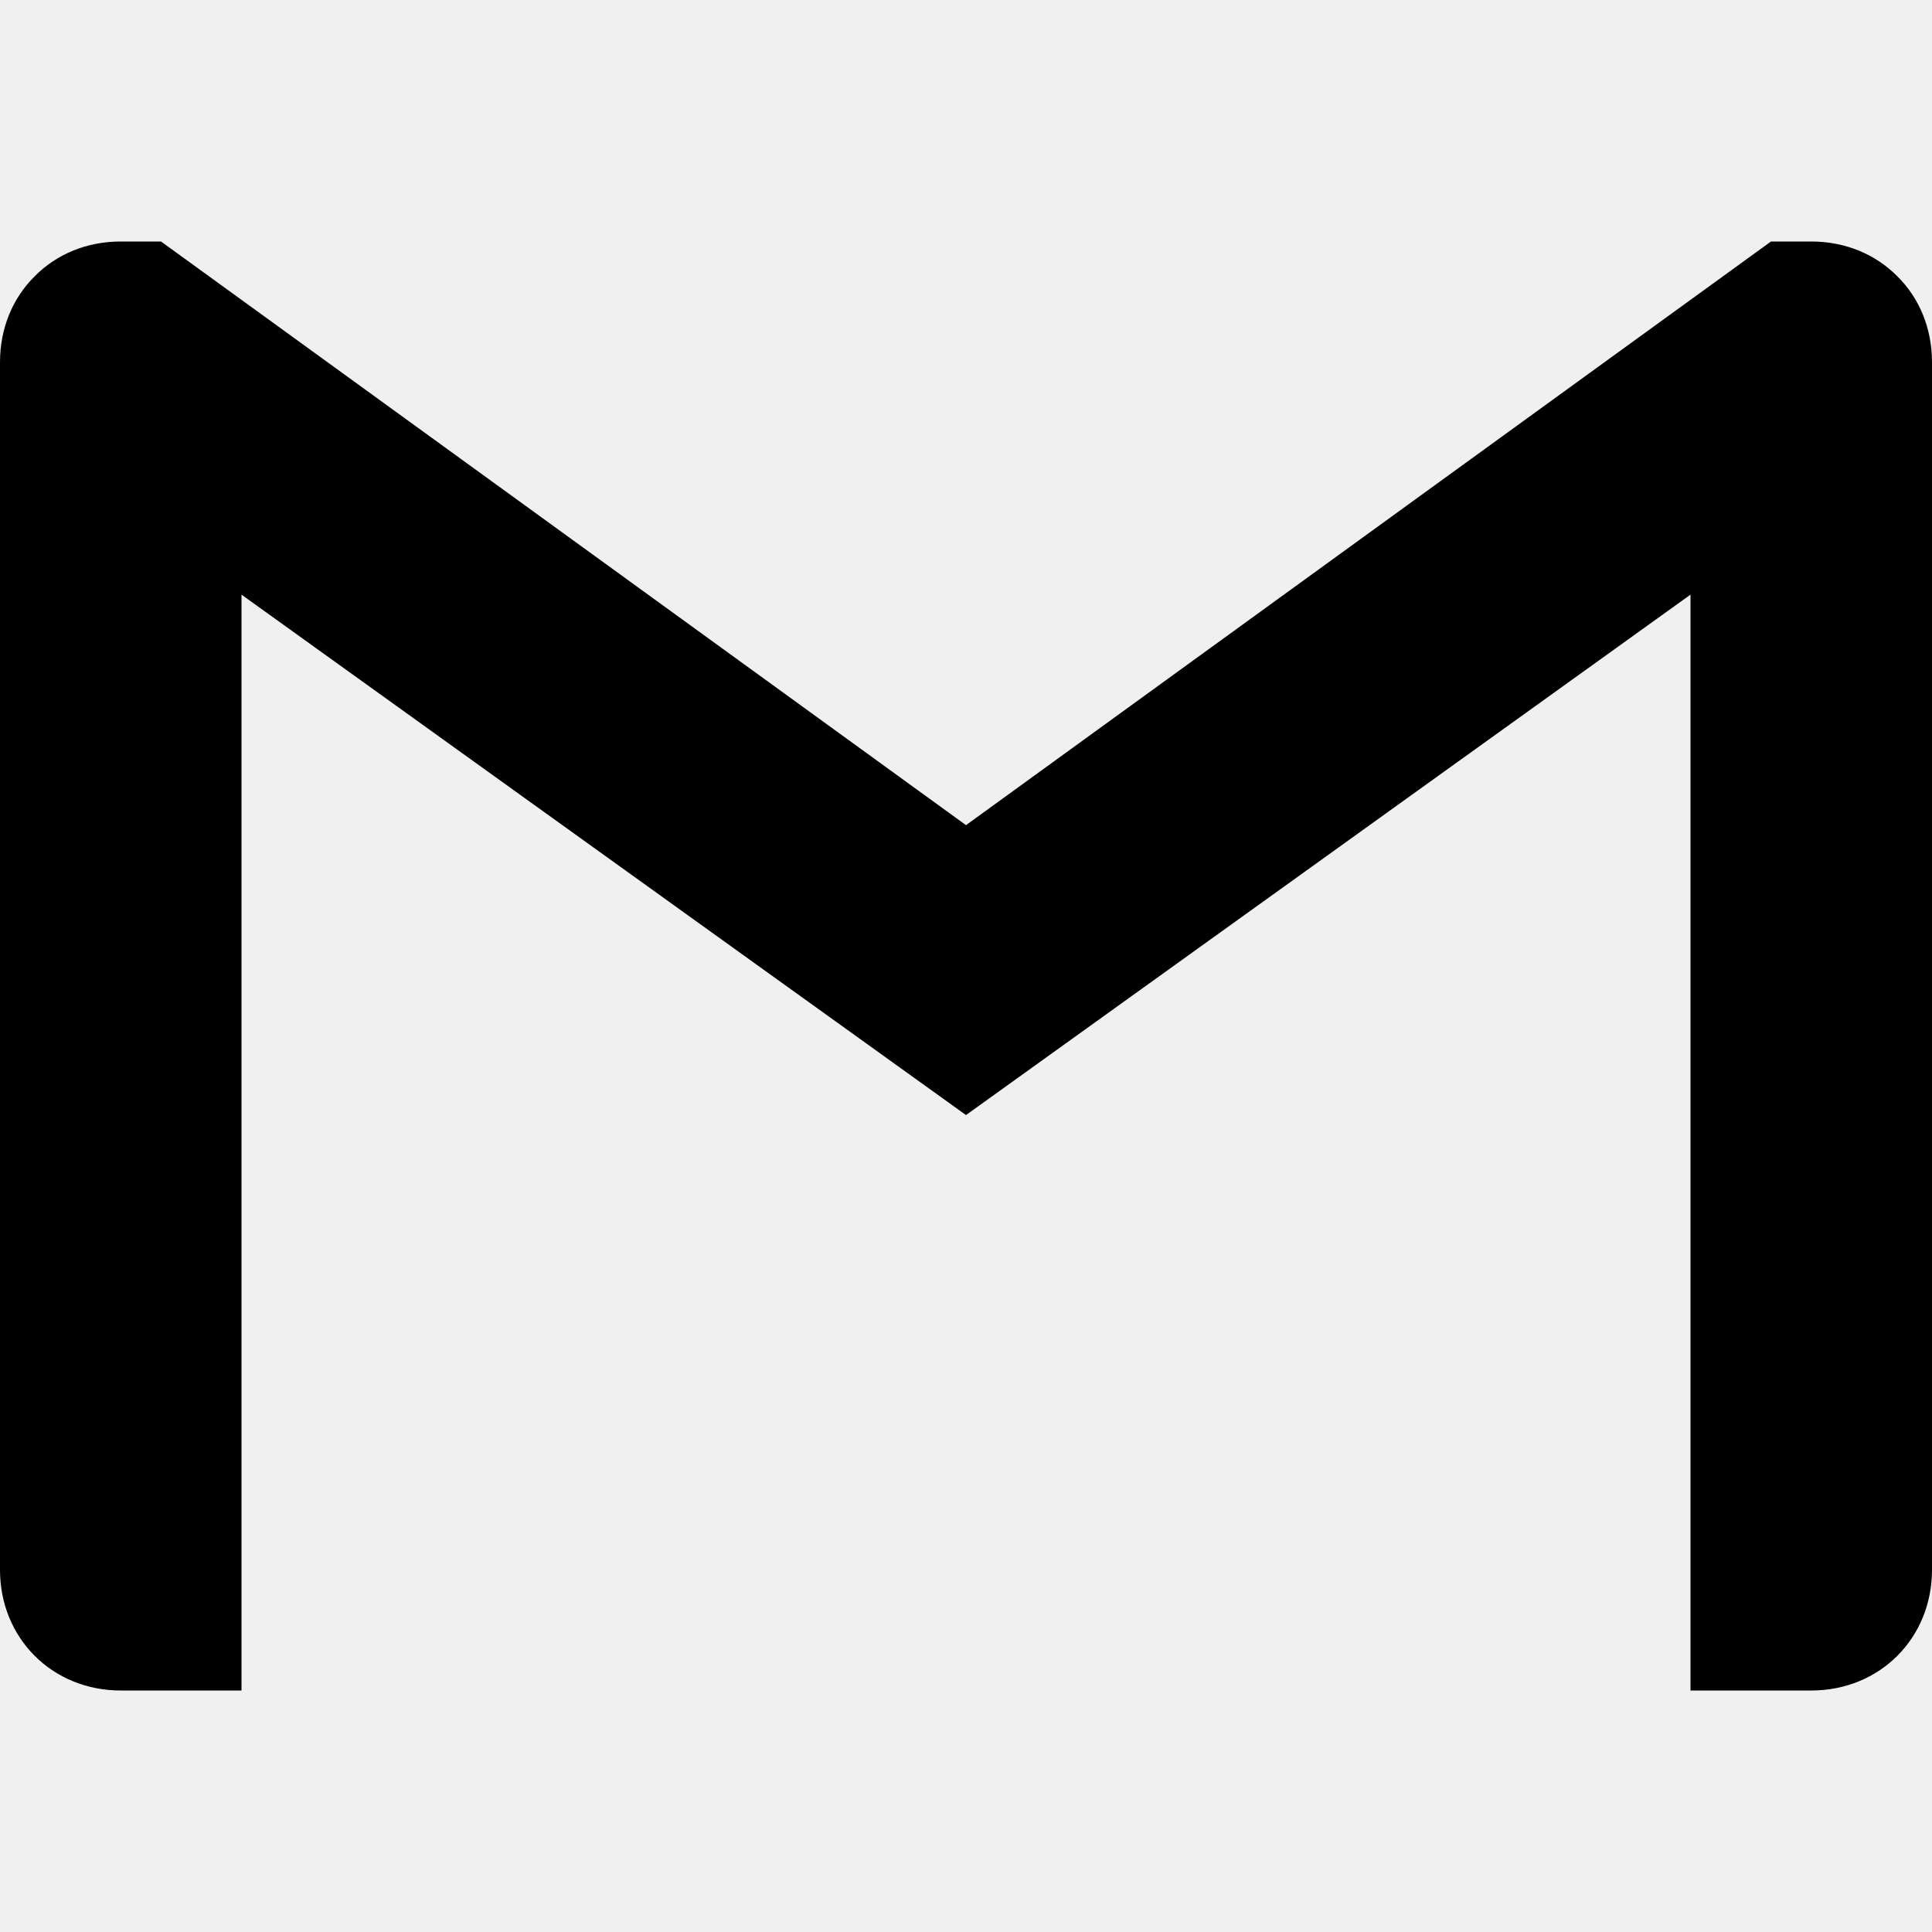
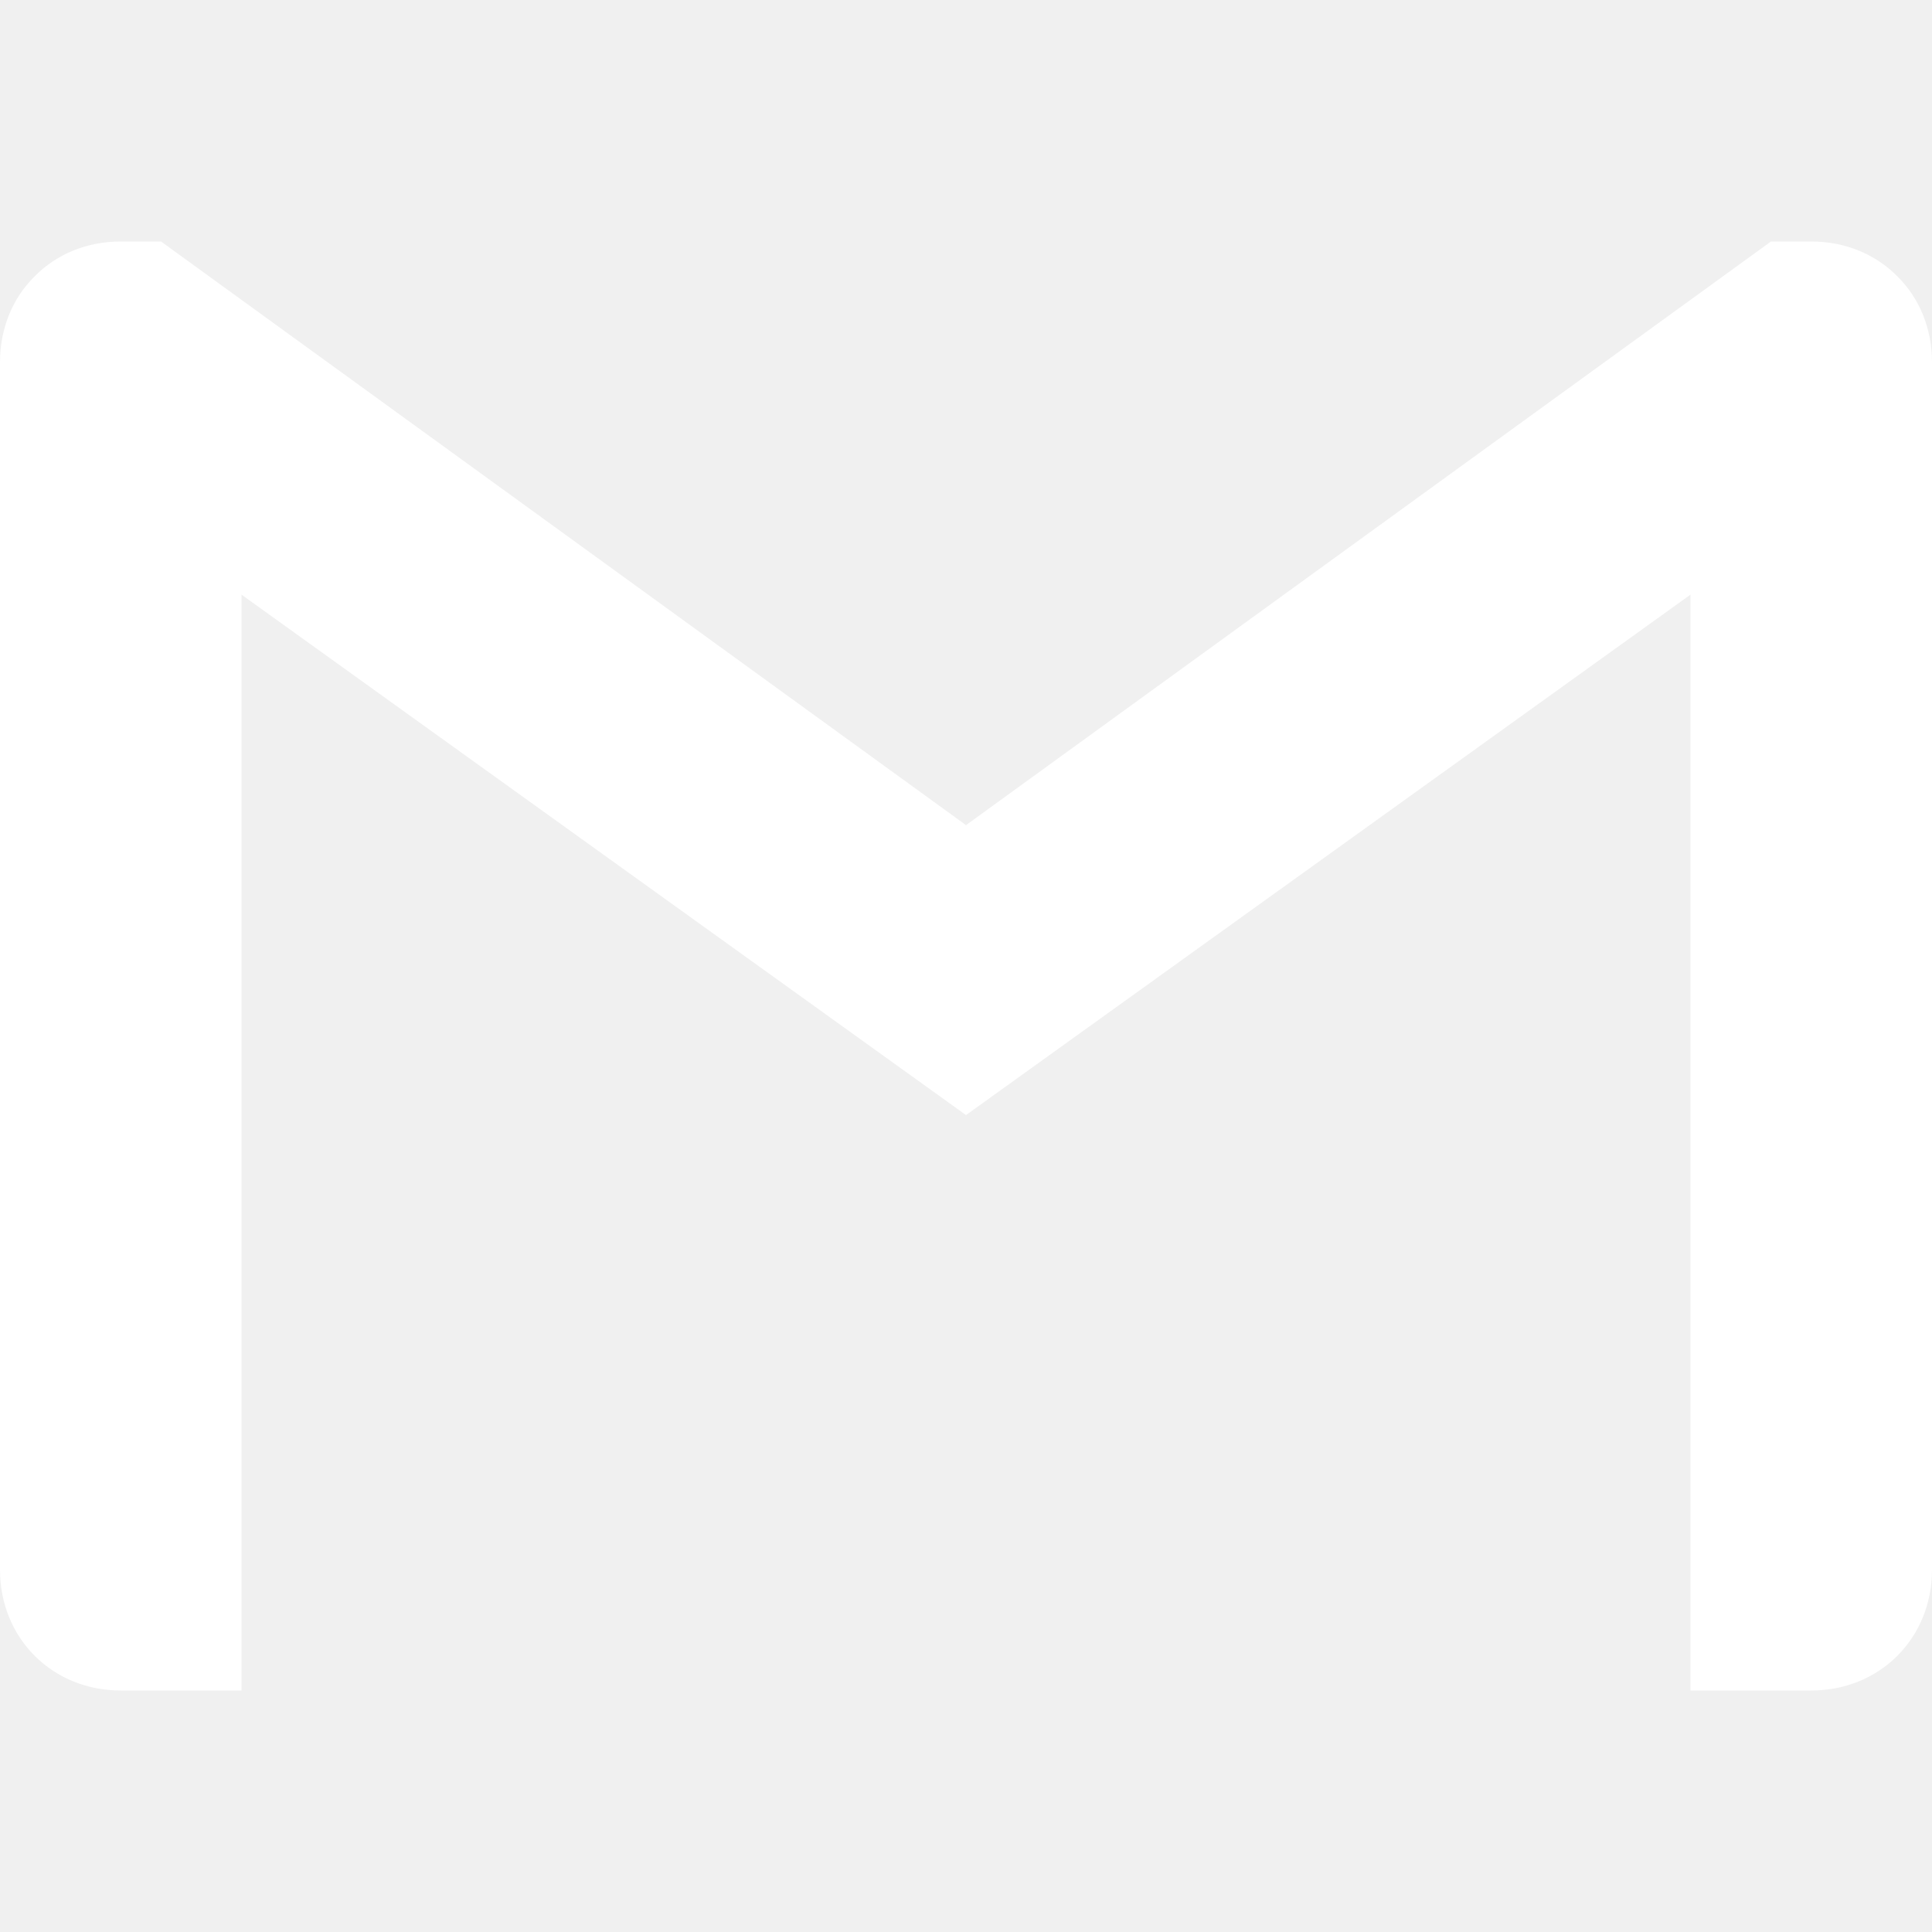
- <svg xmlns="http://www.w3.org/2000/svg" fill="#000000" width="20px" height="20px" viewBox="0 0 32 32">
+ <svg xmlns="http://www.w3.org/2000/svg" fill="#ffffff" width="20px" height="20px" viewBox="0 0 32 32">
  <path d="M32 6v20c0 1.135-0.865 2-2 2h-2v-18.151l-12 8.62-12-8.62v18.151h-2c-1.135 0-2-0.865-2-2v-20c0-0.568 0.214-1.068 0.573-1.422 0.359-0.365 0.859-0.578 1.427-0.578h0.667l13.333 9.667 13.333-9.667h0.667c0.568 0 1.068 0.214 1.427 0.578 0.359 0.354 0.573 0.854 0.573 1.422z" />
</svg>
